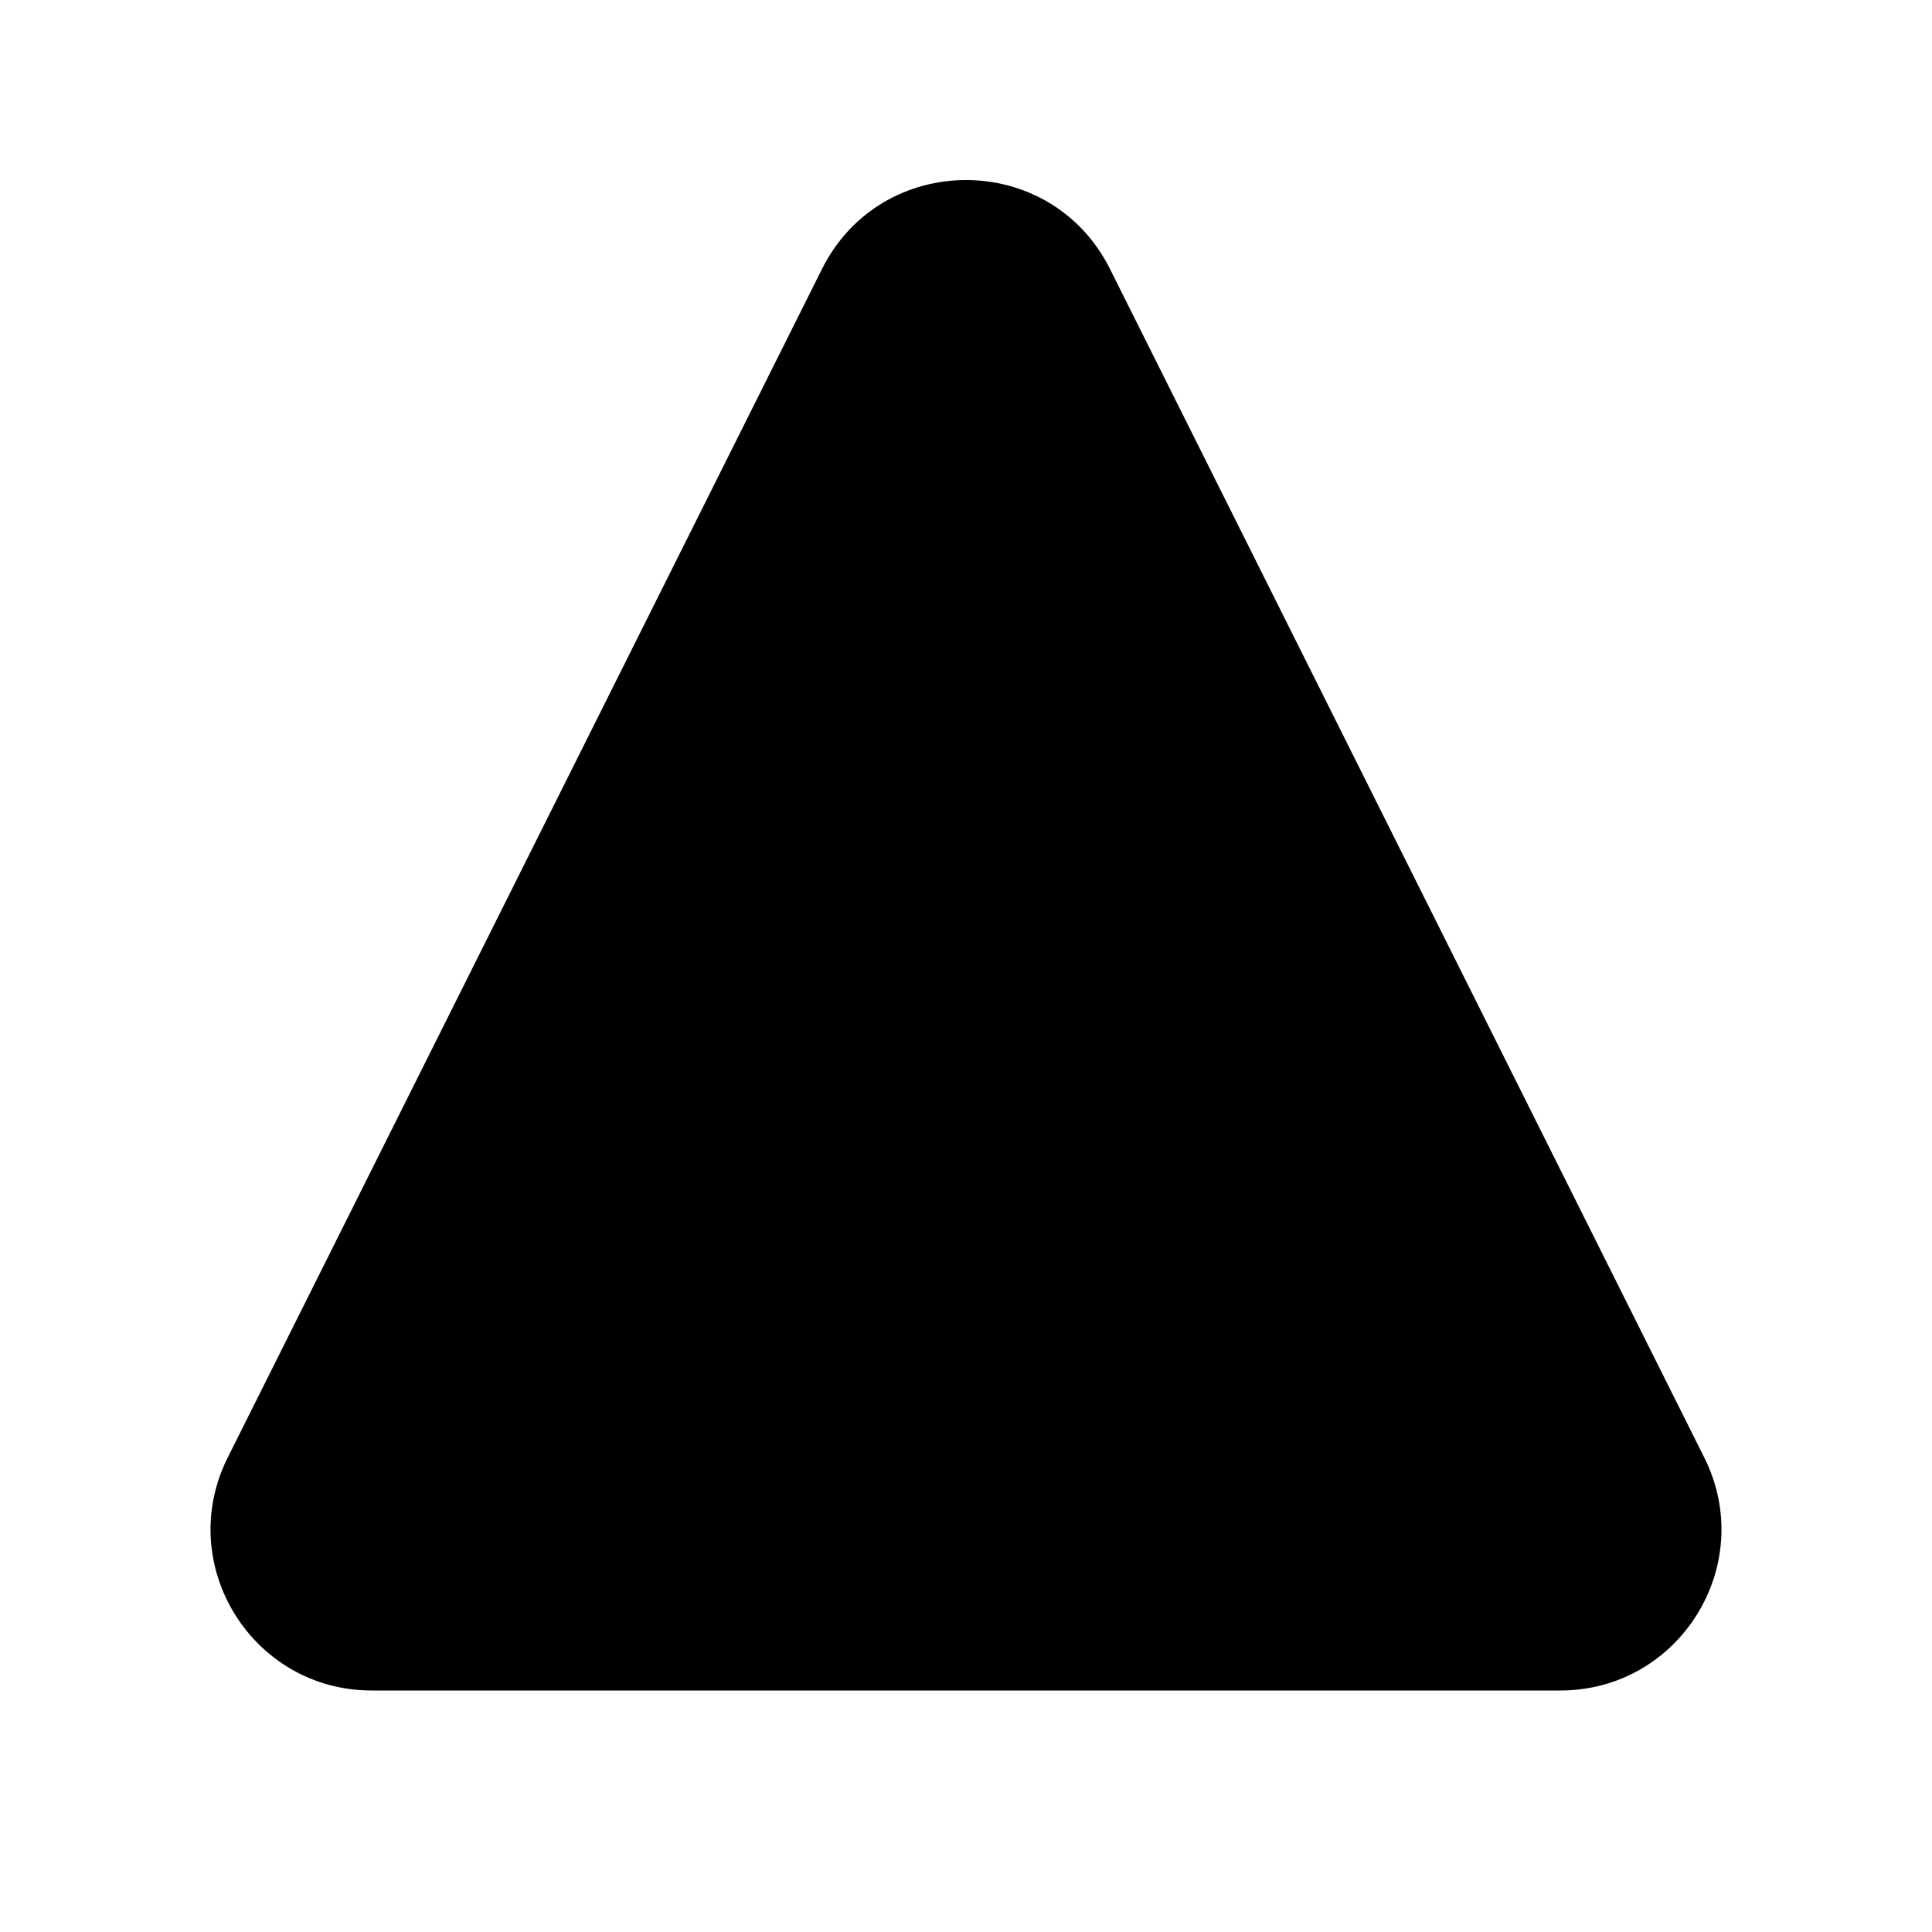
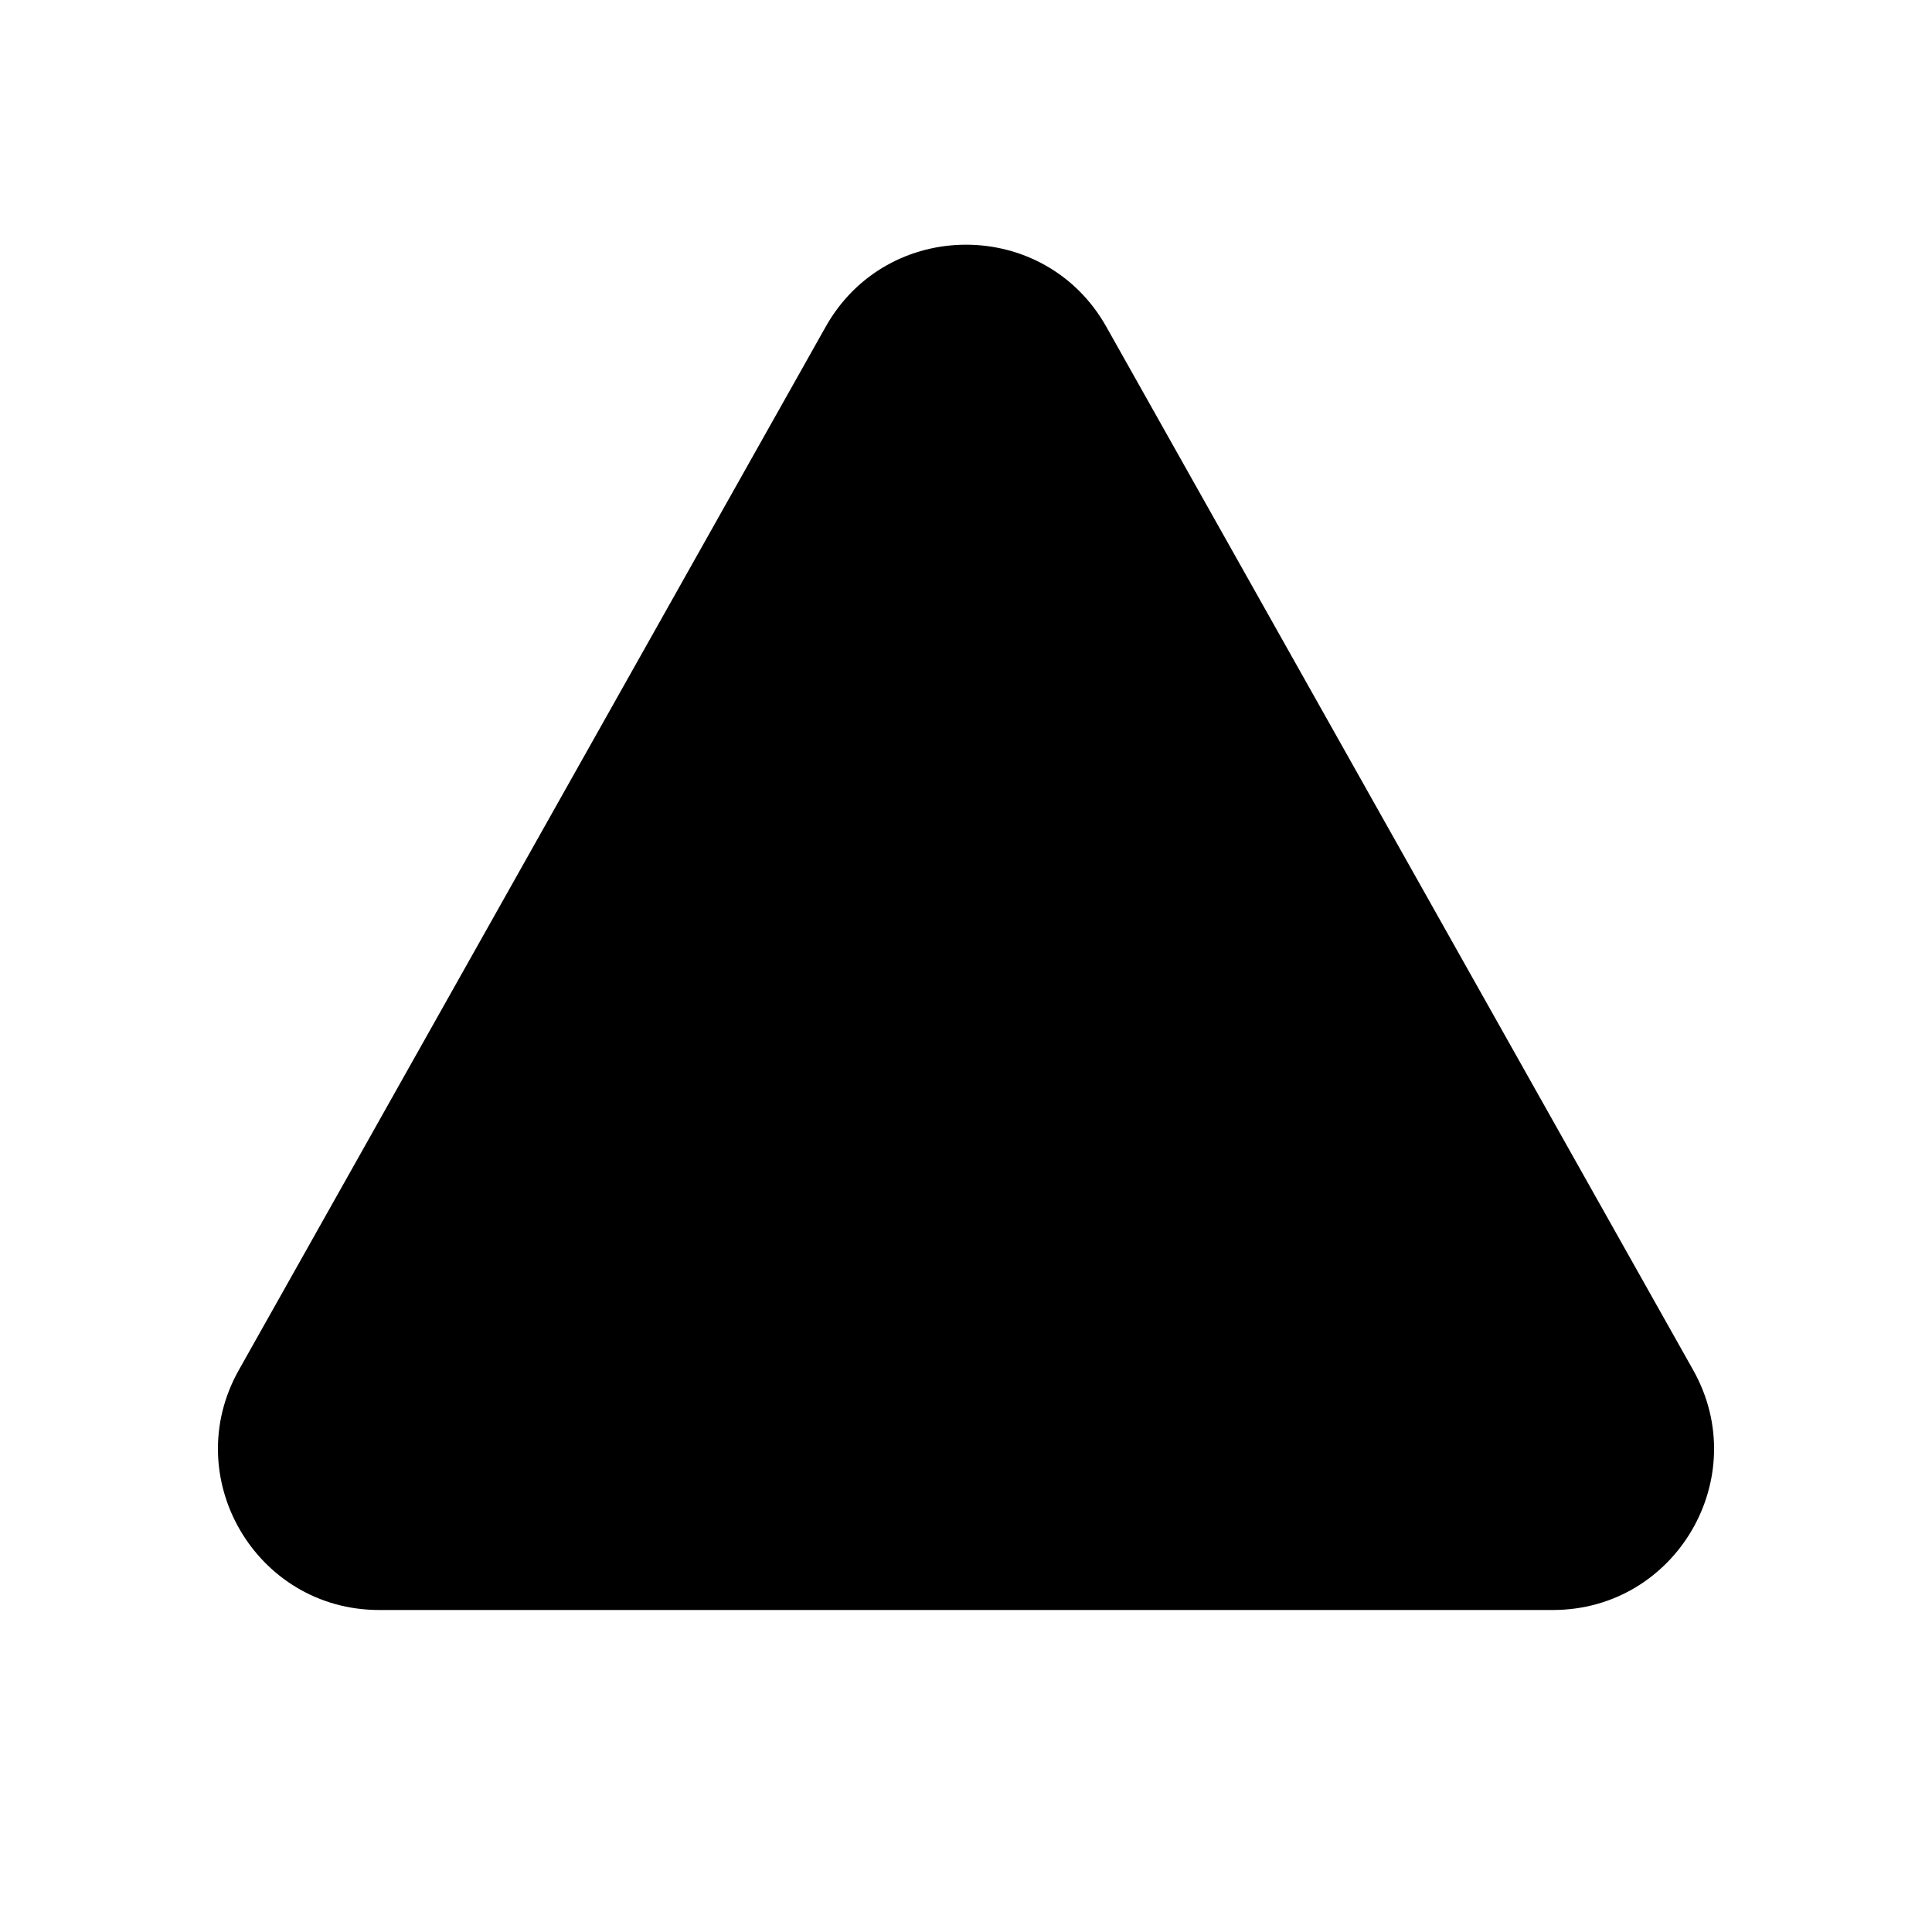
<svg xmlns="http://www.w3.org/2000/svg" width="24" height="24" viewBox="0 0 24 24" fill="none">
  <g class="oi-triangle-fill">
-     <path class="oi-fill" d="M13.789 3.342C13.052 1.868 10.948 1.868 10.211 3.342L2.829 18.106C2.164 19.435 3.131 21 4.618 21H19.382C20.869 21 21.836 19.435 21.171 18.106L13.789 3.342Z" fill="black" />
+     <path class="oi-fill" fill-rule="evenodd" clip-rule="evenodd" d="M13.743 4.059C12.979 2.7 11.021 2.7 10.257 4.059L2.967 17.019C2.217 18.352 3.18 20 4.71 20H19.29C20.82 20 21.783 18.352 21.033 17.019L13.743 4.059Z" fill="black" />
  </g>
</svg>
